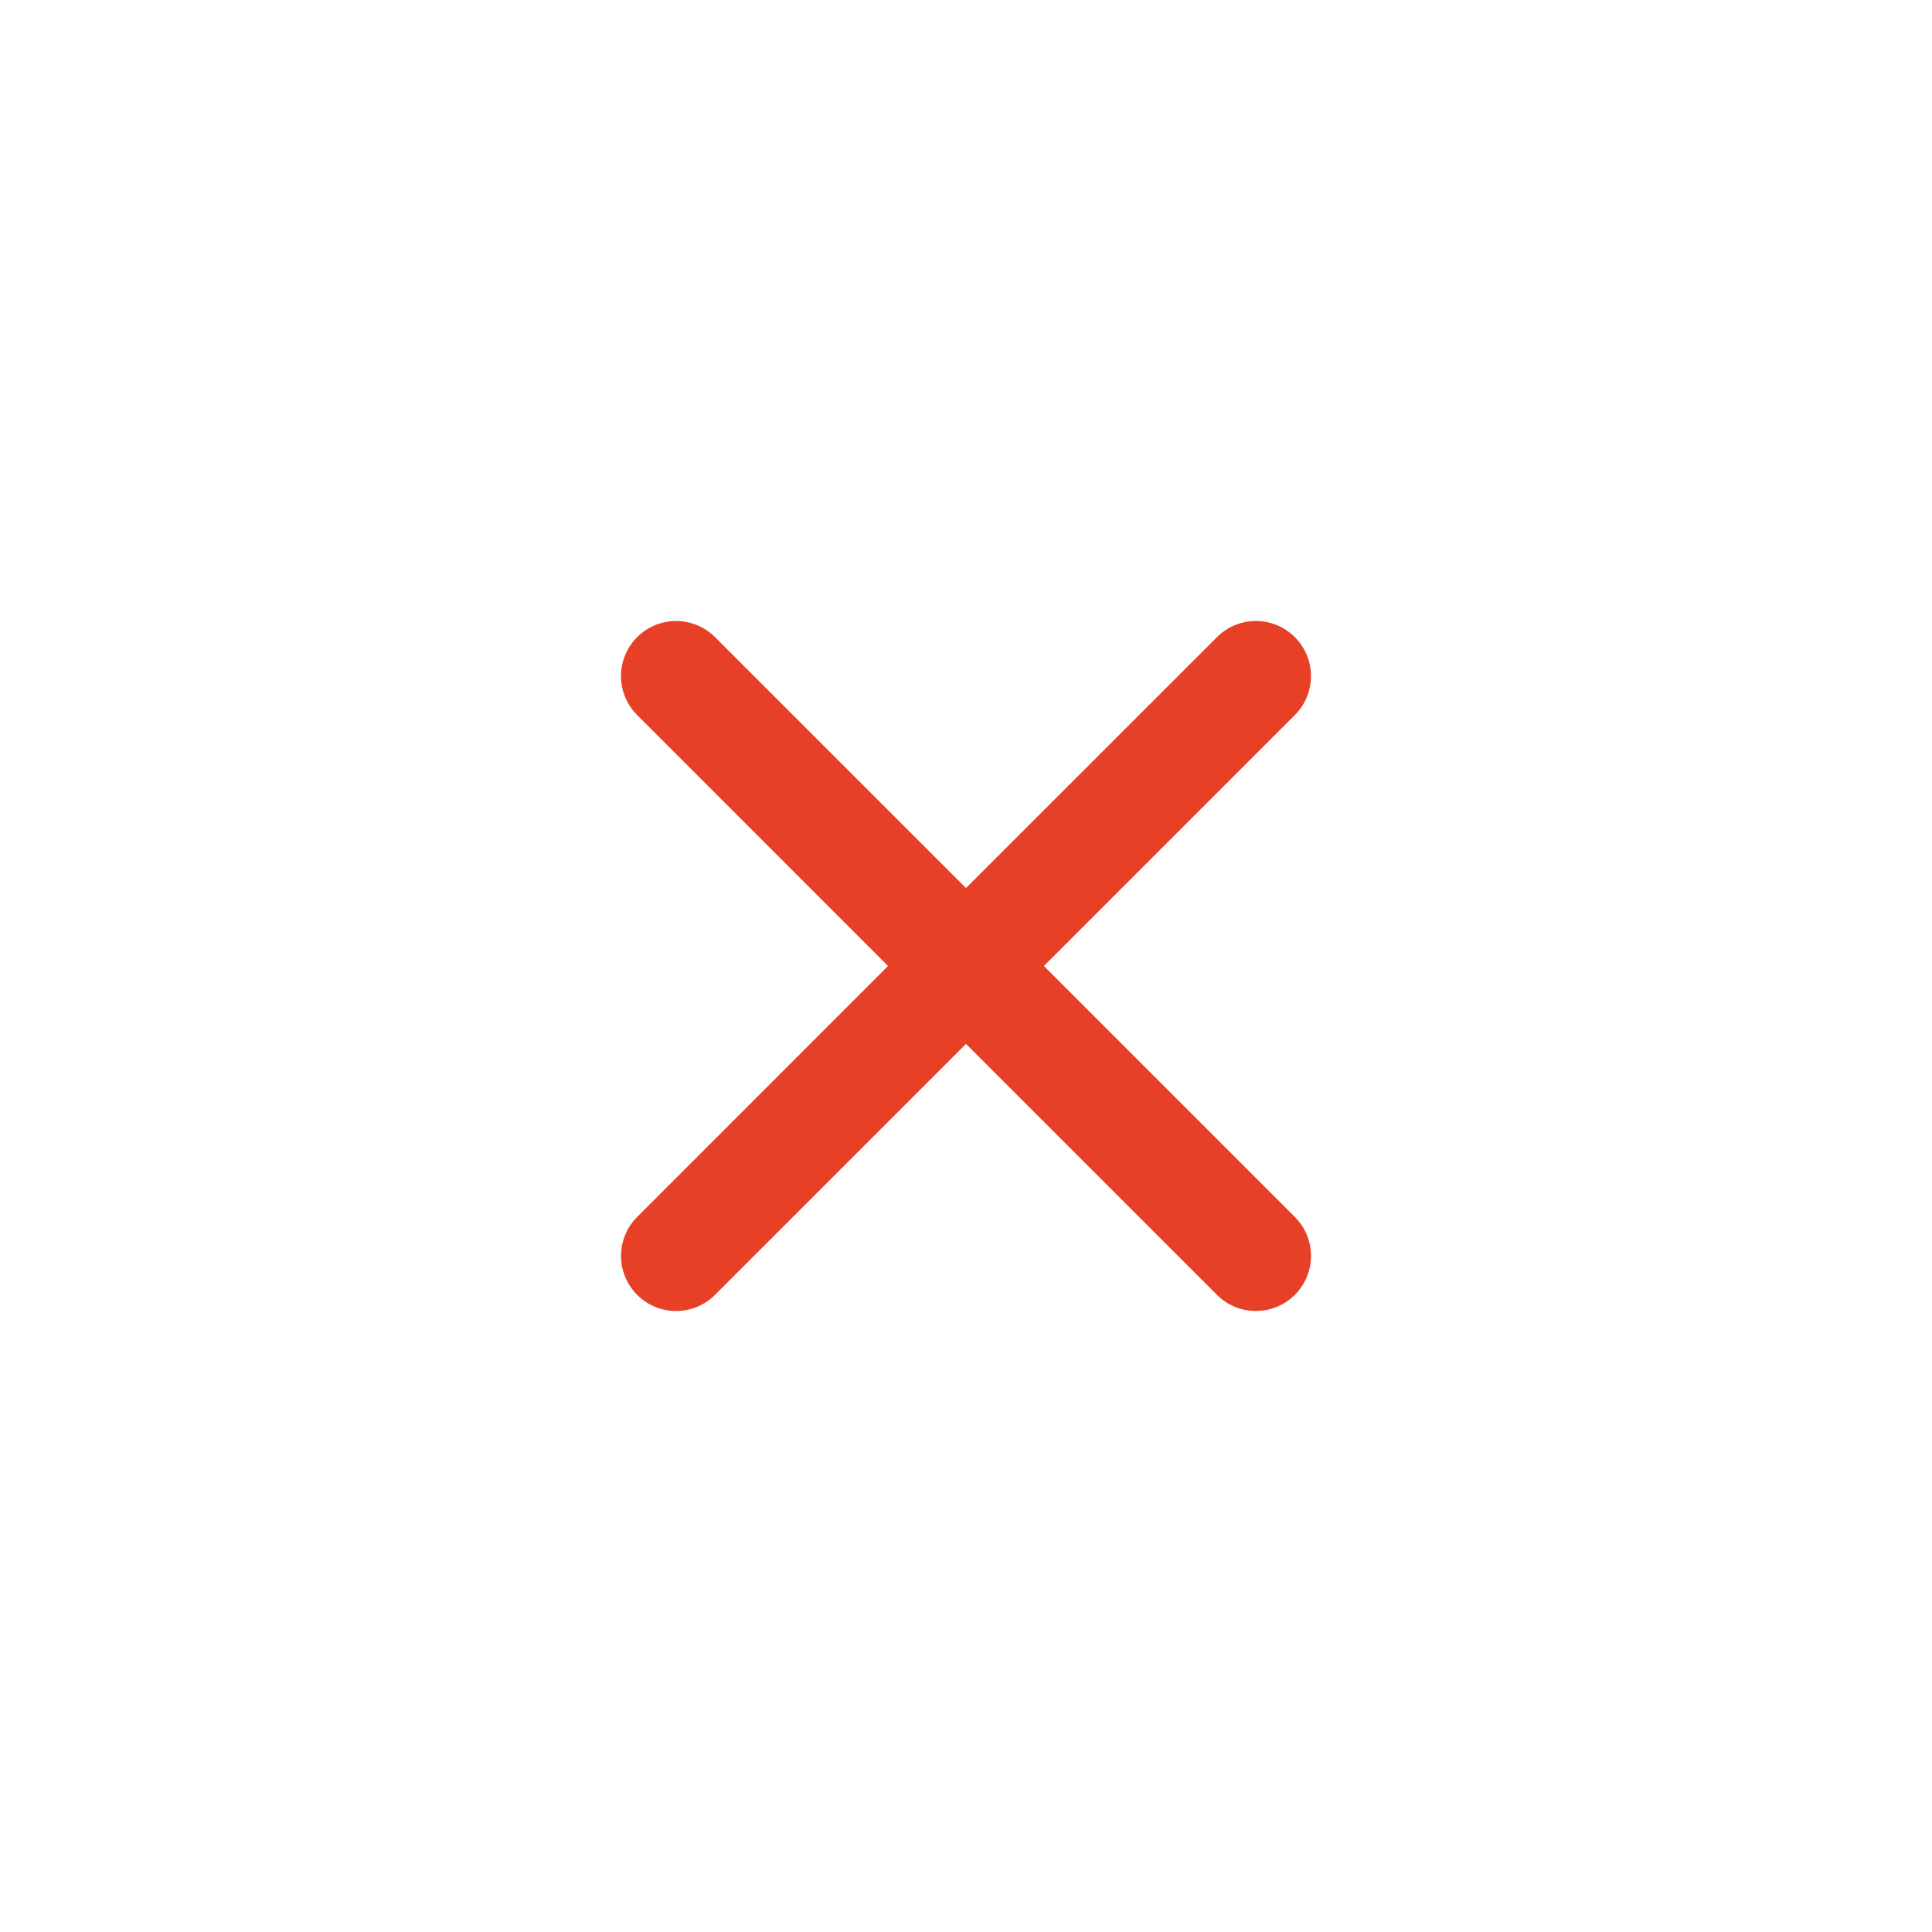
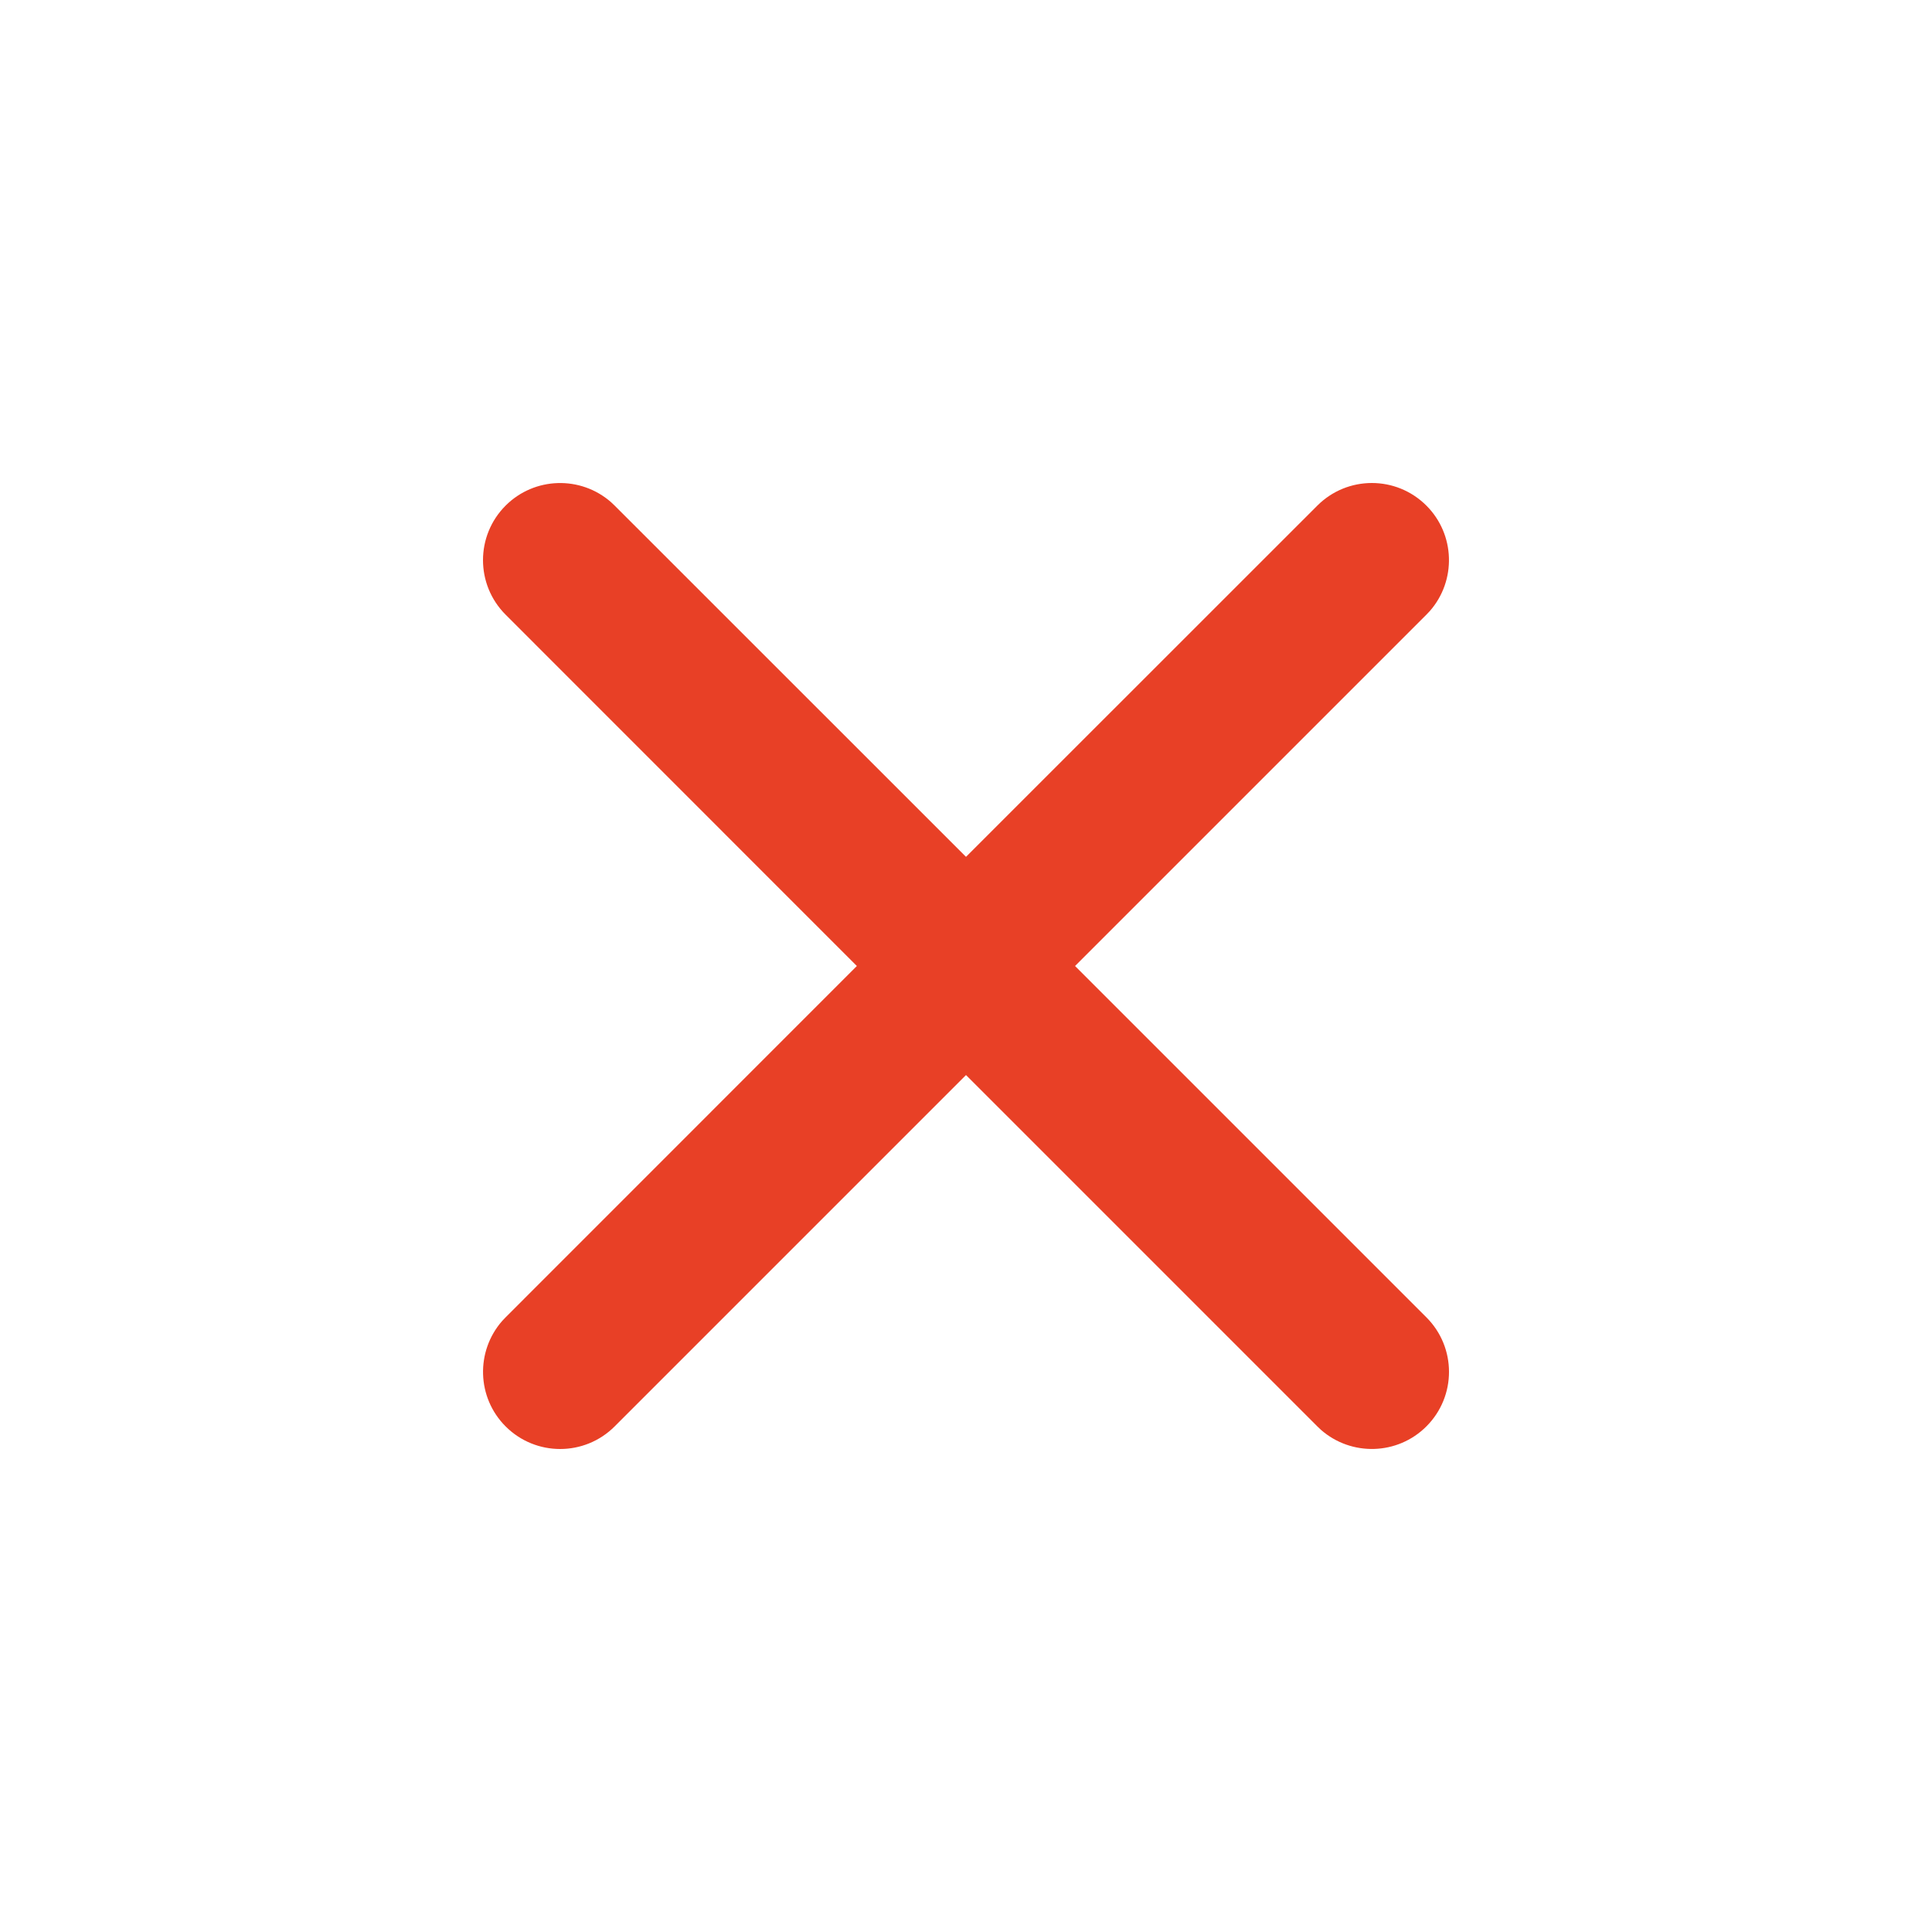
- <svg xmlns="http://www.w3.org/2000/svg" width="28px" height="28px" viewBox="0 0 28 28" version="1.1">
-   <g id="TMG结论 " stroke="none" stroke-width="1" fill="none" fill-rule="evenodd">
-     <g id="窗口控制/light" transform="translate(-80, 0)" fill="#E84026">
-       <g id="group-0" transform="translate(80, 0)">
-         <path d="M10.325,9.198 L10.363,9.234 L14,12.87 L17.637,9.234 C17.949,8.922 18.454,8.922 18.766,9.234 C19.065,9.533 19.077,10.011 18.802,10.325 L18.766,10.363 L15.129,14 L18.766,17.637 C19.078,17.949 19.078,18.454 18.766,18.766 C18.467,19.065 17.989,19.077 17.675,18.802 L17.637,18.766 L14,15.129 L10.363,18.766 C10.051,19.078 9.546,19.078 9.234,18.766 C8.935,18.467 8.923,17.989 9.198,17.675 L9.234,17.637 L12.87,14 L9.234,10.363 C8.922,10.051 8.922,9.546 9.234,9.234 C9.533,8.935 10.011,8.923 10.325,9.198 Z" id="路径" />
-       </g>
-     </g>
+ <svg xmlns="http://www.w3.org/2000/svg" width="20px" height="20px" viewBox="0 0 20 20" version="1.1">
+   <g id="close" stroke="none" stroke-width="1" fill="none" fill-rule="evenodd">
+     <path d="M6.325,5.198 L6.363,5.234 L10,8.87 L13.637,5.234 C13.949,4.922 14.454,4.922 14.766,5.234 C15.065,5.533 15.077,6.011 14.802,6.325 L14.766,6.363 L11.129,10 L14.766,13.637 C15.078,13.949 15.078,14.454 14.766,14.766 C14.467,15.065 13.989,15.077 13.675,14.802 L13.637,14.766 L10,11.129 L6.363,14.766 C6.051,15.078 5.546,15.078 5.234,14.766 C4.935,14.467 4.923,13.989 5.198,13.675 L5.234,13.637 L8.87,10 L5.234,6.363 C4.922,6.051 4.922,5.546 5.234,5.234 C5.533,4.935 6.011,4.923 6.325,5.198 Z" id="路径" fill="#E84026" fill-rule="nonzero" />
  </g>
</svg>
